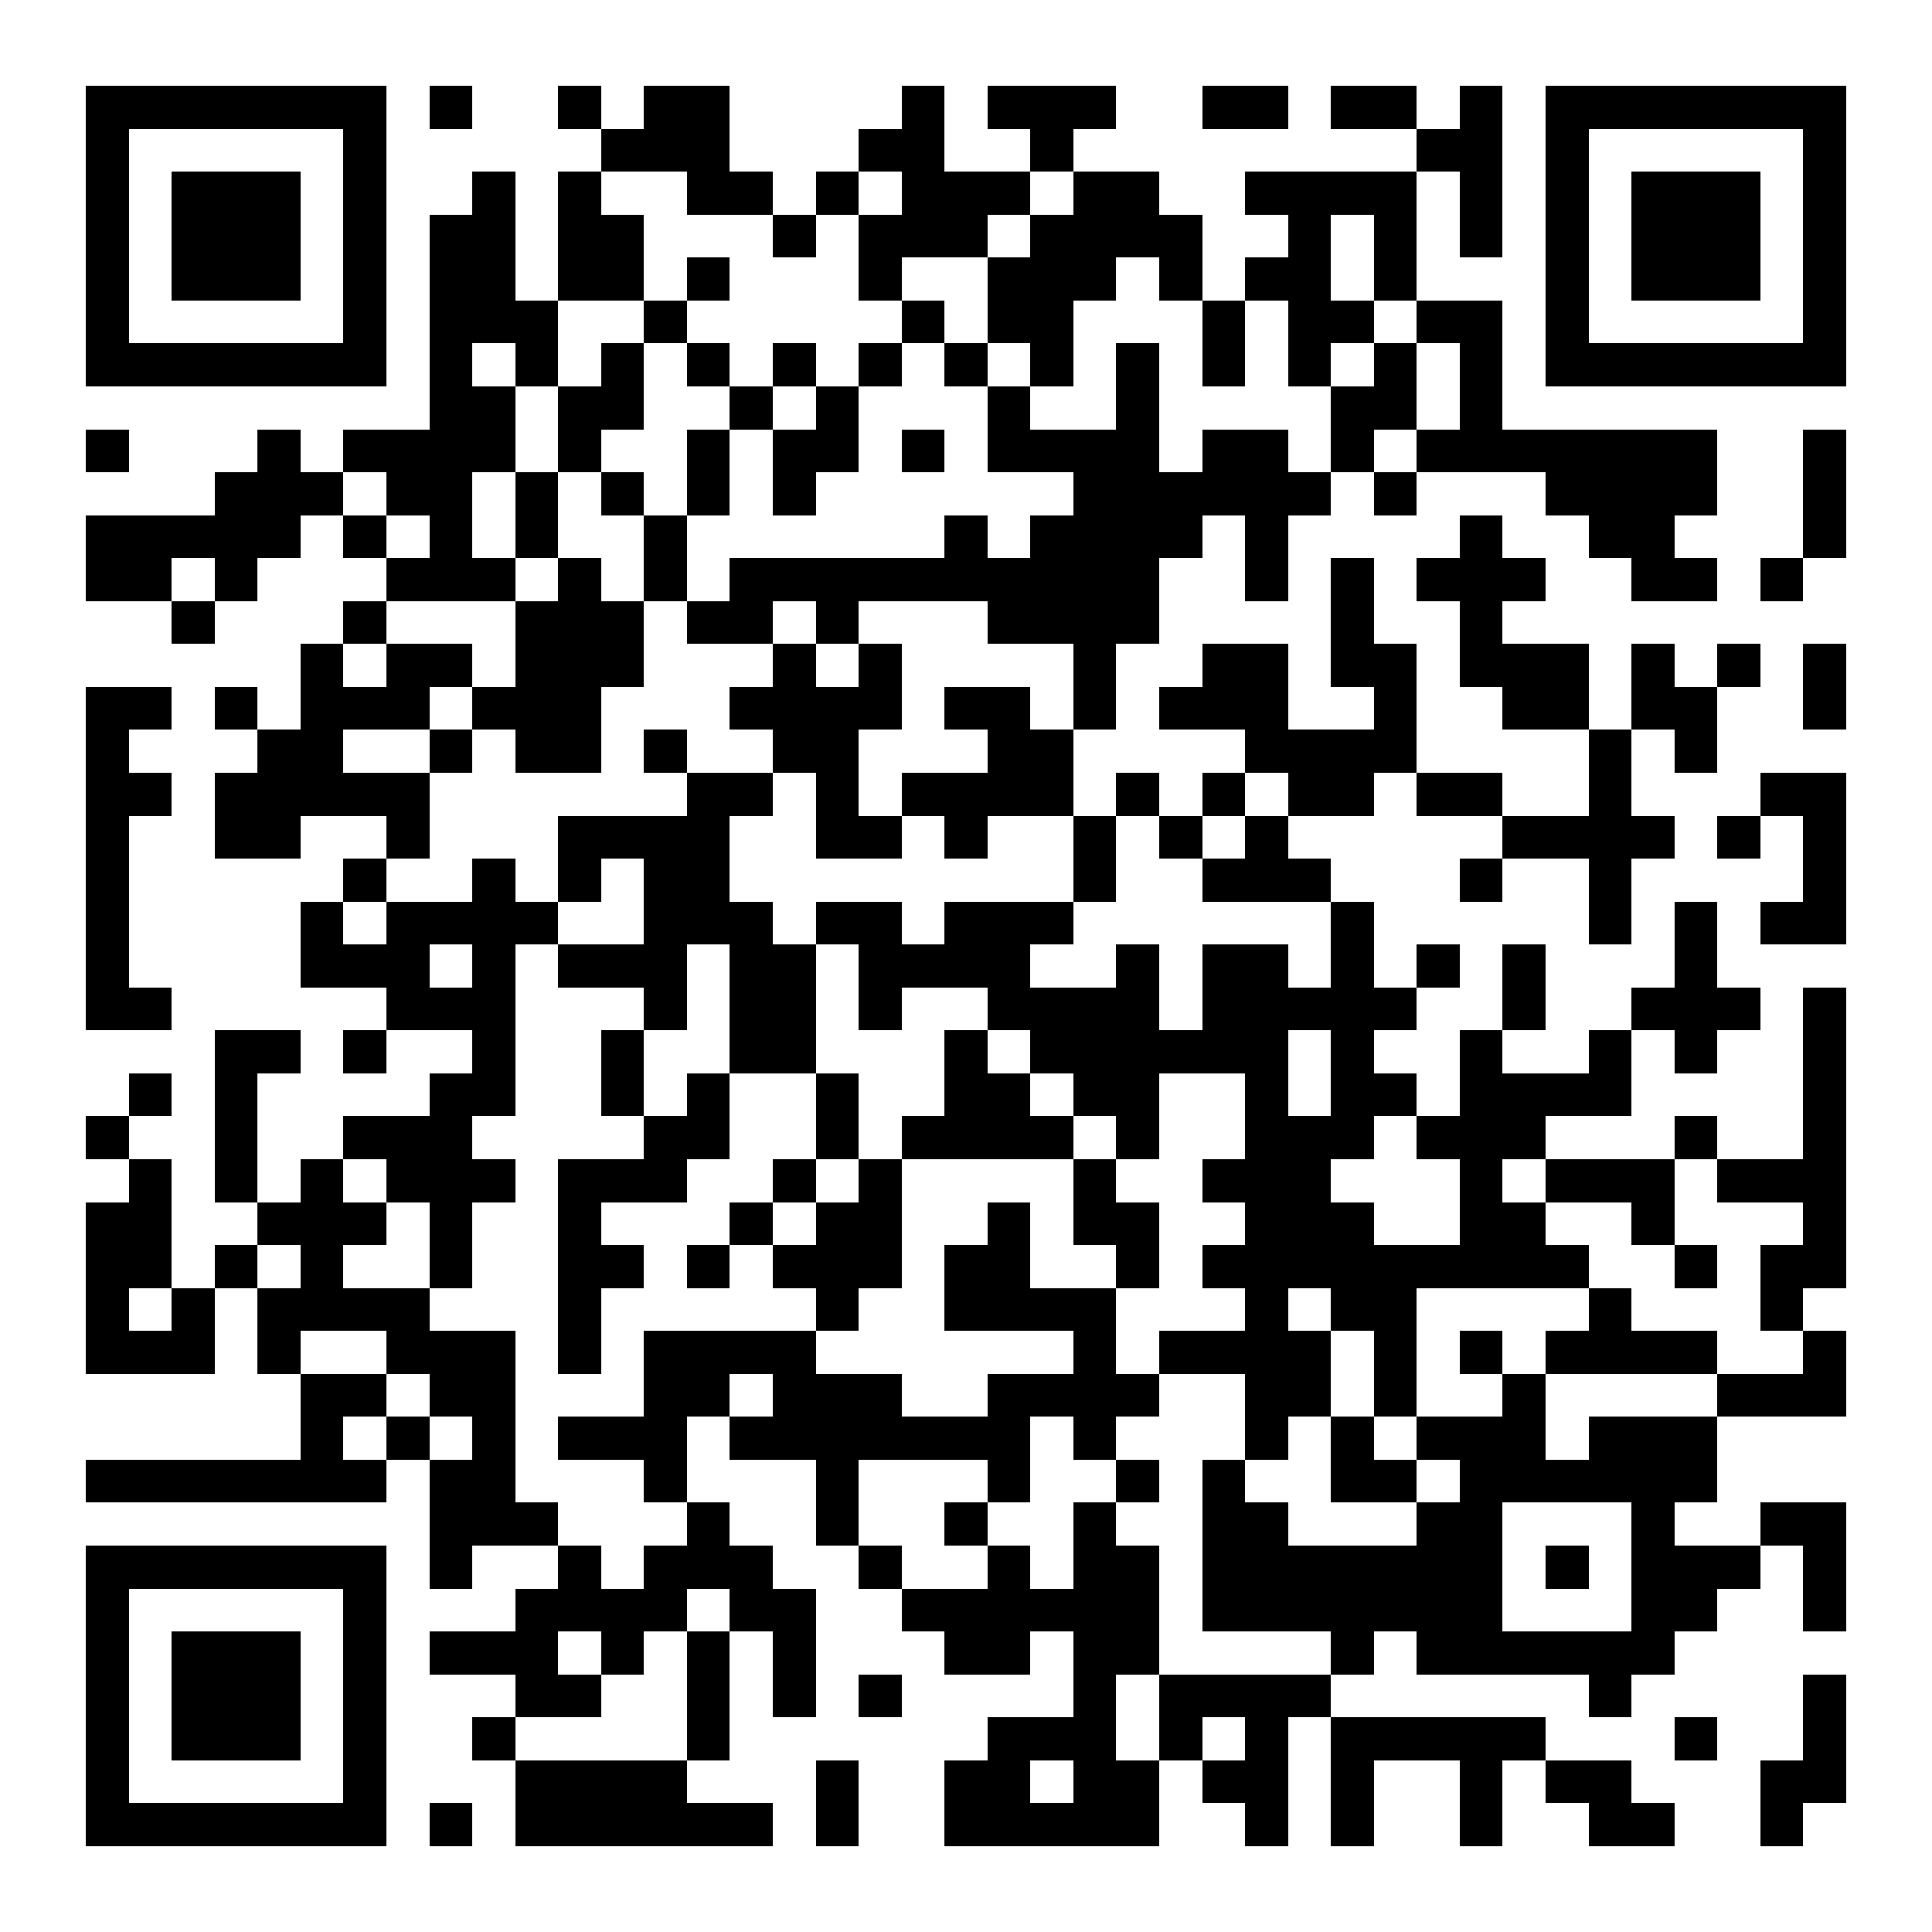
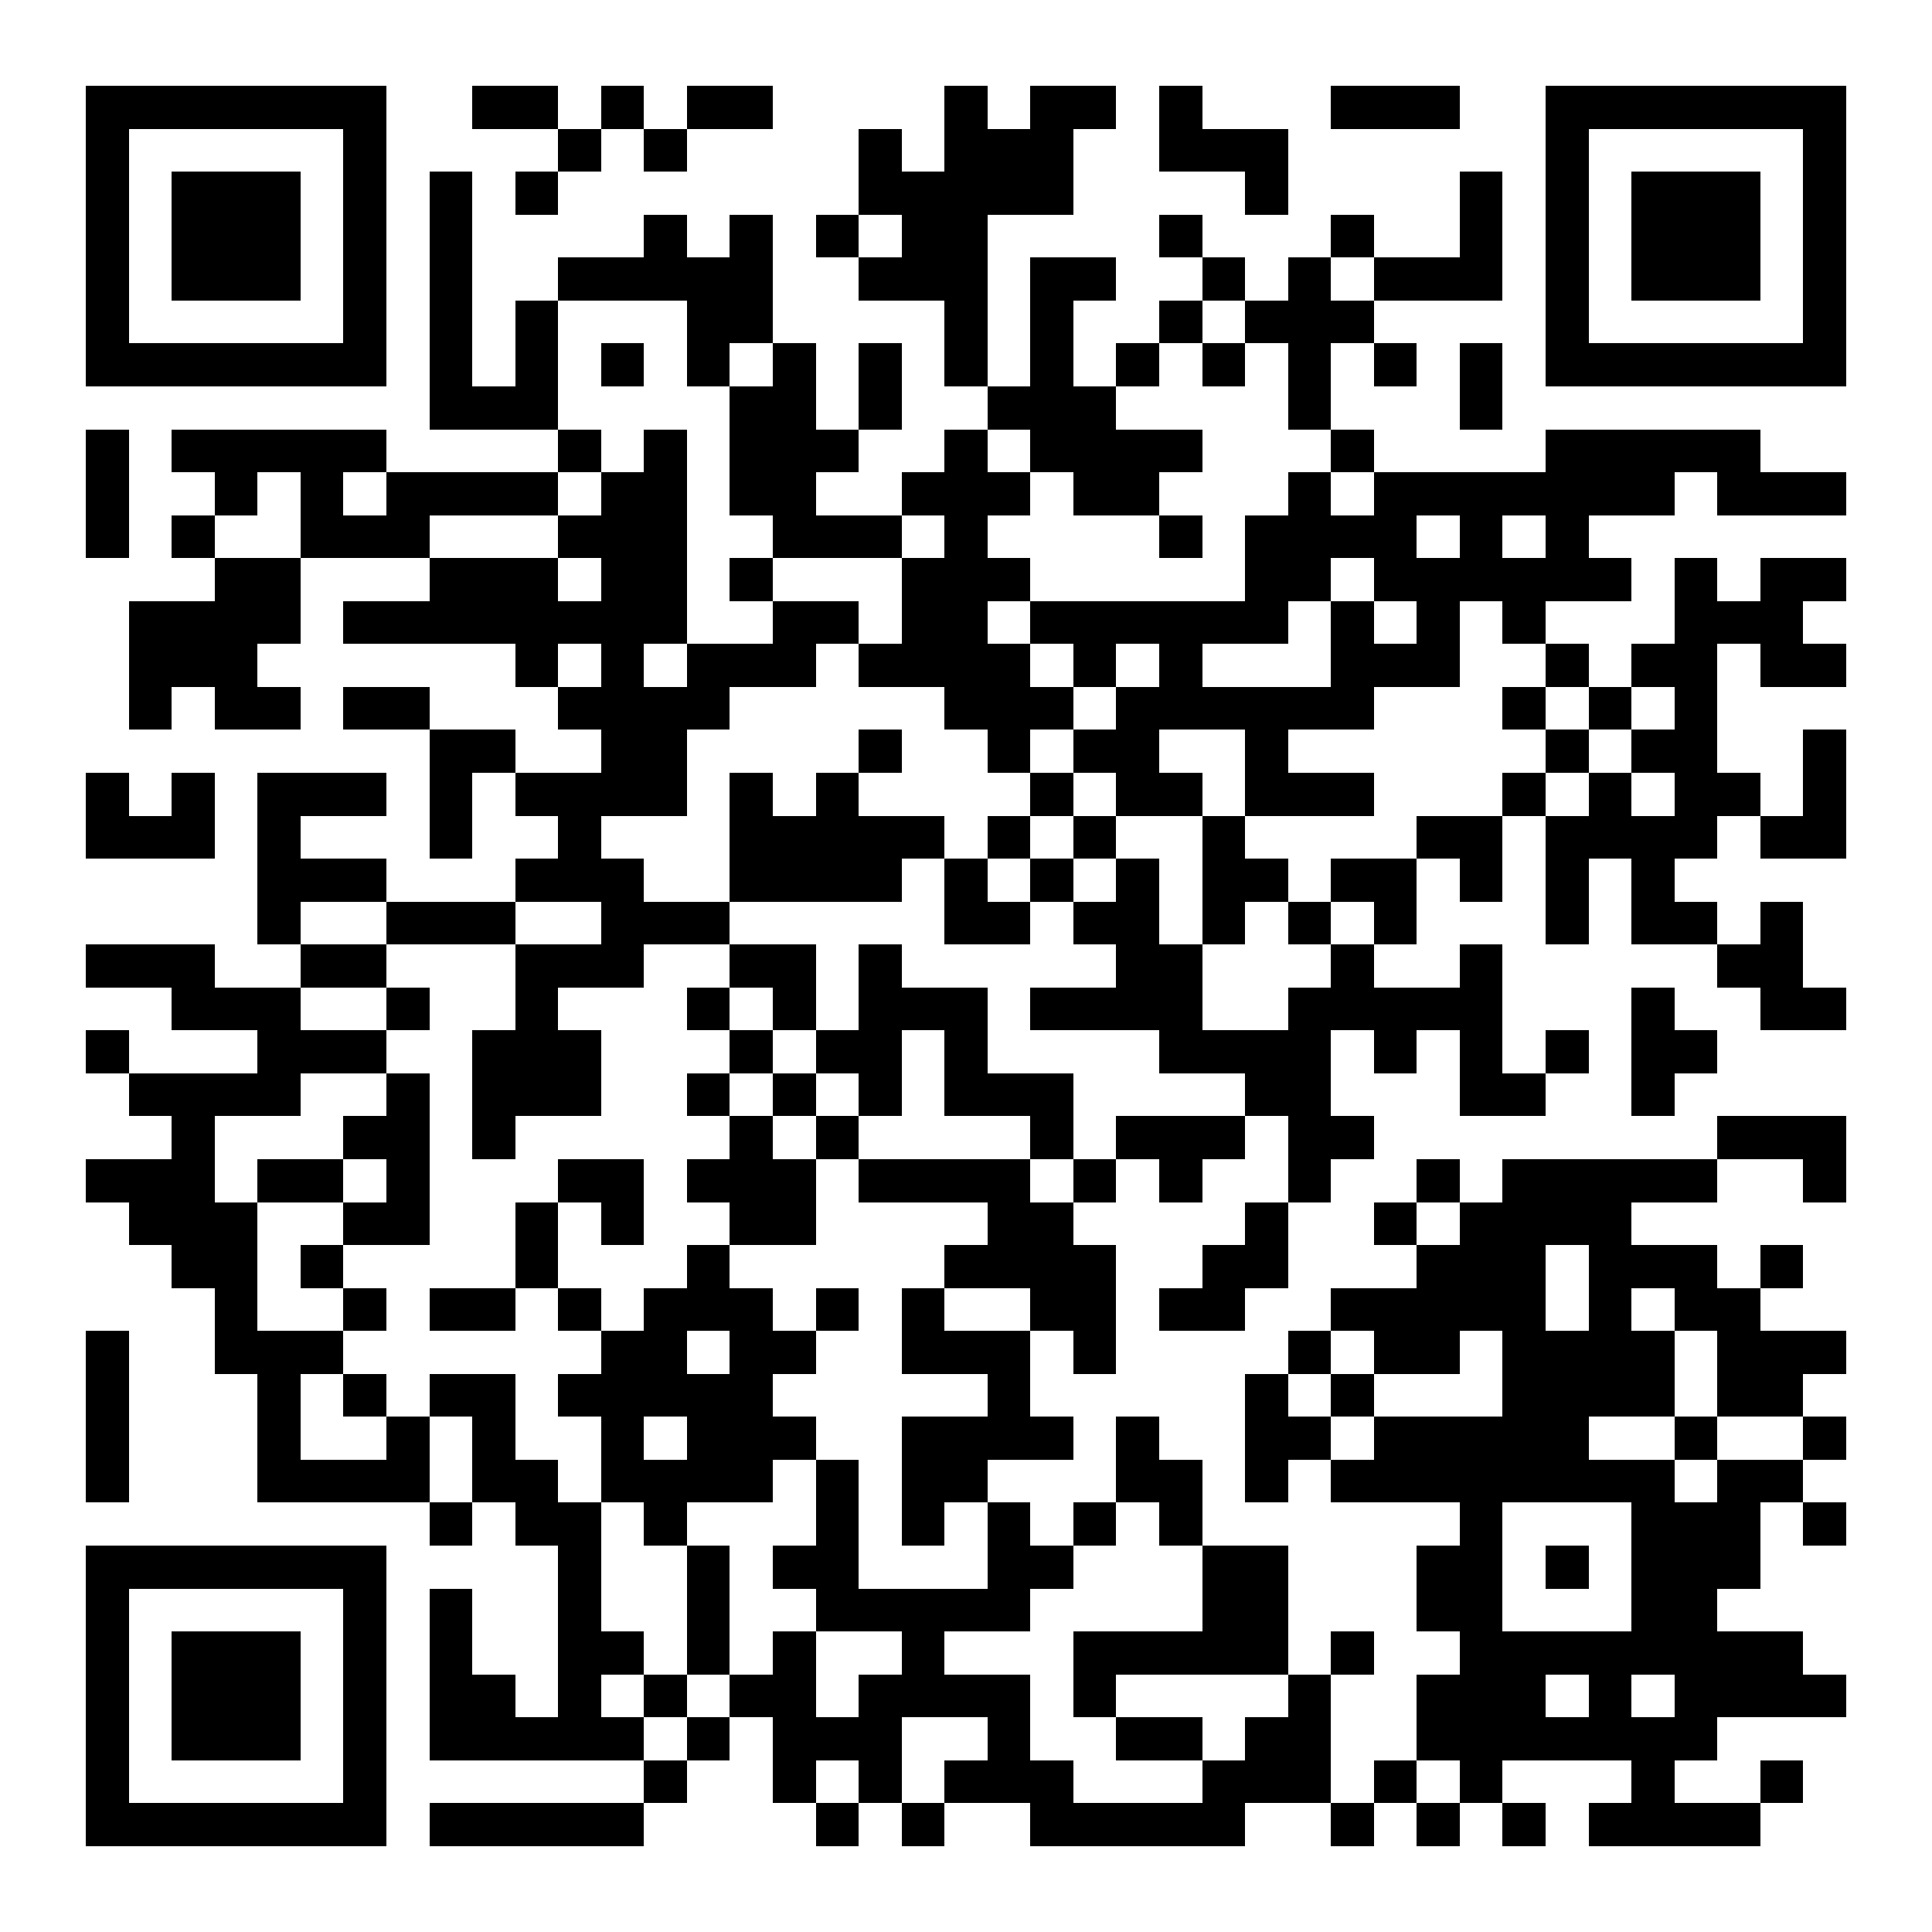
<svg xmlns="http://www.w3.org/2000/svg" viewBox="0 0 45 45" shape-rendering="crispEdges">
  <path fill="#ffffff" d="M0 0h45v45H0z" />
-   <path stroke="#000000" d="M2 2.5h7m1 0h1m2 0h1m1 0h2m4 0h1m1 0h3m2 0h2m1 0h2m1 0h1m1 0h7M2 3.5h1m5 0h1m5 0h3m3 0h2m2 0h1m8 0h2m1 0h1m5 0h1M2 4.5h1m1 0h3m1 0h1m2 0h1m1 0h1m2 0h2m1 0h1m1 0h3m1 0h2m2 0h4m1 0h1m1 0h1m1 0h3m1 0h1M2 5.5h1m1 0h3m1 0h1m1 0h2m1 0h2m3 0h1m1 0h3m1 0h4m2 0h1m1 0h1m1 0h1m1 0h1m1 0h3m1 0h1M2 6.5h1m1 0h3m1 0h1m1 0h2m1 0h2m1 0h1m3 0h1m2 0h3m1 0h1m1 0h2m1 0h1m3 0h1m1 0h3m1 0h1M2 7.5h1m5 0h1m1 0h3m2 0h1m5 0h1m1 0h2m3 0h1m1 0h2m1 0h2m1 0h1m5 0h1M2 8.5h7m1 0h1m1 0h1m1 0h1m1 0h1m1 0h1m1 0h1m1 0h1m1 0h1m1 0h1m1 0h1m1 0h1m1 0h1m1 0h1m1 0h7M10 9.5h2m1 0h2m2 0h1m1 0h1m3 0h1m2 0h1m4 0h2m1 0h1M2 10.5h1m3 0h1m1 0h4m1 0h1m2 0h1m1 0h2m1 0h1m1 0h4m1 0h2m1 0h1m1 0h7m2 0h1M5 11.5h3m1 0h2m1 0h1m1 0h1m1 0h1m1 0h1m6 0h6m1 0h1m3 0h4m2 0h1M2 12.5h5m1 0h1m1 0h1m1 0h1m2 0h1m6 0h1m1 0h4m1 0h1m4 0h1m2 0h2m3 0h1M2 13.5h2m1 0h1m3 0h3m1 0h1m1 0h1m1 0h10m2 0h1m1 0h1m1 0h3m2 0h2m1 0h1M4 14.5h1m3 0h1m3 0h3m1 0h2m1 0h1m3 0h4m4 0h1m2 0h1M7 15.5h1m1 0h2m1 0h3m3 0h1m1 0h1m4 0h1m2 0h2m1 0h2m1 0h3m1 0h1m1 0h1m1 0h1M2 16.5h2m1 0h1m1 0h3m1 0h3m3 0h4m1 0h2m1 0h1m1 0h3m2 0h1m2 0h2m1 0h2m2 0h1M2 17.5h1m3 0h2m2 0h1m1 0h2m1 0h1m2 0h2m3 0h2m4 0h4m4 0h1m1 0h1M2 18.5h2m1 0h5m6 0h2m1 0h1m1 0h4m1 0h1m1 0h1m1 0h2m1 0h2m2 0h1m3 0h2M2 19.5h1m2 0h2m2 0h1m3 0h4m2 0h2m1 0h1m2 0h1m1 0h1m1 0h1m5 0h4m1 0h1m1 0h1M2 20.5h1m5 0h1m2 0h1m1 0h1m1 0h2m8 0h1m2 0h3m3 0h1m2 0h1m4 0h1M2 21.5h1m4 0h1m1 0h4m2 0h3m1 0h2m1 0h3m6 0h1m5 0h1m1 0h1m1 0h2M2 22.5h1m4 0h3m1 0h1m1 0h3m1 0h2m1 0h4m2 0h1m1 0h2m1 0h1m1 0h1m1 0h1m3 0h1M2 23.5h2m5 0h3m3 0h1m1 0h2m1 0h1m2 0h4m1 0h5m2 0h1m2 0h3m1 0h1M5 24.5h2m1 0h1m2 0h1m2 0h1m2 0h2m3 0h1m1 0h6m1 0h1m2 0h1m2 0h1m1 0h1m2 0h1M3 25.5h1m1 0h1m4 0h2m2 0h1m1 0h1m2 0h1m2 0h2m1 0h2m2 0h1m1 0h2m1 0h4m4 0h1M2 26.5h1m2 0h1m2 0h3m4 0h2m2 0h1m1 0h4m1 0h1m2 0h3m1 0h3m3 0h1m2 0h1M3 27.5h1m1 0h1m1 0h1m1 0h3m1 0h3m2 0h1m1 0h1m4 0h1m2 0h3m3 0h1m1 0h3m1 0h3M2 28.5h2m2 0h3m1 0h1m2 0h1m3 0h1m1 0h2m2 0h1m1 0h2m2 0h3m2 0h2m2 0h1m3 0h1M2 29.5h2m1 0h1m1 0h1m2 0h1m2 0h2m1 0h1m1 0h3m1 0h2m2 0h1m1 0h9m2 0h1m1 0h2M2 30.5h1m1 0h1m1 0h4m3 0h1m5 0h1m2 0h4m3 0h1m1 0h2m4 0h1m3 0h1M2 31.5h3m1 0h1m2 0h3m1 0h1m1 0h4m6 0h1m1 0h4m1 0h1m1 0h1m1 0h4m2 0h1M7 32.5h2m1 0h2m3 0h2m1 0h3m2 0h4m2 0h2m1 0h1m2 0h1m4 0h3M7 33.5h1m1 0h1m1 0h1m1 0h3m1 0h7m1 0h1m3 0h1m1 0h1m1 0h3m1 0h3M2 34.5h7m1 0h2m3 0h1m3 0h1m3 0h1m2 0h1m1 0h1m2 0h2m1 0h6M10 35.5h3m3 0h1m2 0h1m2 0h1m2 0h1m2 0h2m3 0h2m3 0h1m2 0h2M2 36.5h7m1 0h1m2 0h1m1 0h3m2 0h1m2 0h1m1 0h2m1 0h7m1 0h1m1 0h3m1 0h1M2 37.5h1m5 0h1m3 0h4m1 0h2m2 0h6m1 0h7m3 0h2m2 0h1M2 38.5h1m1 0h3m1 0h1m1 0h3m1 0h1m1 0h1m1 0h1m3 0h2m1 0h2m4 0h1m1 0h6M2 39.5h1m1 0h3m1 0h1m3 0h2m2 0h1m1 0h1m1 0h1m4 0h1m1 0h4m6 0h1m4 0h1M2 40.5h1m1 0h3m1 0h1m2 0h1m4 0h1m6 0h3m1 0h1m1 0h1m1 0h5m3 0h1m2 0h1M2 41.5h1m5 0h1m3 0h4m3 0h1m2 0h2m1 0h2m1 0h2m1 0h1m2 0h1m1 0h2m3 0h2M2 42.5h7m1 0h1m1 0h6m1 0h1m2 0h5m2 0h1m1 0h1m2 0h1m2 0h2m2 0h1" />
+   <path stroke="#000000" d="M2 2.5h7m2 0h2m1 0h1m1 0h2m4 0h1m1 0h2m1 0h1m3 0h3m2 0h7M2 3.5h1m5 0h1m4 0h1m1 0h1m4 0h1m1 0h3m2 0h3m6 0h1m5 0h1M2 4.5h1m1 0h3m1 0h1m1 0h1m1 0h1m7 0h5m4 0h1m4 0h1m1 0h1m1 0h3m1 0h1M2 5.5h1m1 0h3m1 0h1m1 0h1m4 0h1m1 0h1m1 0h1m1 0h2m4 0h1m3 0h1m2 0h1m1 0h1m1 0h3m1 0h1M2 6.5h1m1 0h3m1 0h1m1 0h1m2 0h5m2 0h3m1 0h2m2 0h1m1 0h1m1 0h3m1 0h1m1 0h3m1 0h1M2 7.5h1m5 0h1m1 0h1m1 0h1m3 0h2m4 0h1m1 0h1m2 0h1m1 0h3m4 0h1m5 0h1M2 8.5h7m1 0h1m1 0h1m1 0h1m1 0h1m1 0h1m1 0h1m1 0h1m1 0h1m1 0h1m1 0h1m1 0h1m1 0h1m1 0h1m1 0h7M10 9.5h3m4 0h2m1 0h1m2 0h3m4 0h1m3 0h1M2 10.5h1m1 0h5m4 0h1m1 0h1m1 0h3m2 0h1m1 0h4m3 0h1m4 0h5M2 11.5h1m2 0h1m1 0h1m1 0h4m1 0h2m1 0h2m2 0h3m1 0h2m3 0h1m1 0h7m1 0h3M2 12.5h1m1 0h1m2 0h3m3 0h3m2 0h3m1 0h1m4 0h1m1 0h4m1 0h1m1 0h1M5 13.5h2m3 0h3m1 0h2m1 0h1m3 0h3m5 0h2m1 0h6m1 0h1m1 0h2M3 14.5h4m1 0h8m2 0h2m1 0h2m1 0h6m1 0h1m1 0h1m1 0h1m3 0h3M3 15.5h3m6 0h1m1 0h1m1 0h3m1 0h4m1 0h1m1 0h1m3 0h3m2 0h1m1 0h2m1 0h2M3 16.5h1m1 0h2m1 0h2m3 0h4m5 0h3m1 0h6m3 0h1m1 0h1m1 0h1M10 17.5h2m2 0h2m4 0h1m2 0h1m1 0h2m2 0h1m6 0h1m1 0h2m2 0h1M2 18.5h1m1 0h1m1 0h3m1 0h1m1 0h4m1 0h1m1 0h1m4 0h1m1 0h2m1 0h3m3 0h1m1 0h1m1 0h2m1 0h1M2 19.5h3m1 0h1m3 0h1m2 0h1m3 0h5m1 0h1m1 0h1m2 0h1m4 0h2m1 0h4m1 0h2M6 20.5h3m3 0h3m2 0h4m1 0h1m1 0h1m1 0h1m1 0h2m1 0h2m1 0h1m1 0h1m1 0h1M6 21.5h1m2 0h3m2 0h3m5 0h2m1 0h2m1 0h1m1 0h1m1 0h1m3 0h1m1 0h2m1 0h1M2 22.5h3m2 0h2m3 0h3m2 0h2m1 0h1m5 0h2m3 0h1m2 0h1m5 0h2M4 23.5h3m2 0h1m2 0h1m3 0h1m1 0h1m1 0h3m1 0h4m2 0h5m3 0h1m2 0h2M2 24.5h1m3 0h3m2 0h3m3 0h1m1 0h2m1 0h1m4 0h4m1 0h1m1 0h1m1 0h1m1 0h2M3 25.5h4m2 0h1m1 0h3m2 0h1m1 0h1m1 0h1m1 0h3m4 0h2m3 0h2m2 0h1M4 26.5h1m3 0h2m1 0h1m5 0h1m1 0h1m4 0h1m1 0h3m1 0h2m8 0h3M2 27.5h3m1 0h2m1 0h1m3 0h2m1 0h3m1 0h4m1 0h1m1 0h1m2 0h1m2 0h1m1 0h5m2 0h1M3 28.5h3m2 0h2m2 0h1m1 0h1m2 0h2m4 0h2m4 0h1m2 0h1m1 0h4M4 29.5h2m1 0h1m4 0h1m3 0h1m5 0h4m2 0h2m3 0h3m1 0h3m1 0h1M5 30.5h1m2 0h1m1 0h2m1 0h1m1 0h3m1 0h1m1 0h1m2 0h2m1 0h2m2 0h5m1 0h1m1 0h2M2 31.5h1m2 0h3m6 0h2m1 0h2m2 0h3m1 0h1m4 0h1m1 0h2m1 0h4m1 0h3M2 32.5h1m3 0h1m1 0h1m1 0h2m1 0h5m5 0h1m5 0h1m1 0h1m3 0h4m1 0h2M2 33.5h1m3 0h1m2 0h1m1 0h1m2 0h1m1 0h3m2 0h4m1 0h1m2 0h2m1 0h5m2 0h1m2 0h1M2 34.5h1m3 0h4m1 0h2m1 0h4m1 0h1m1 0h2m3 0h2m1 0h1m1 0h8m1 0h2M10 35.5h1m1 0h2m1 0h1m3 0h1m1 0h1m1 0h1m1 0h1m1 0h1m6 0h1m3 0h3m1 0h1M2 36.5h7m4 0h1m2 0h1m1 0h2m3 0h2m3 0h2m3 0h2m1 0h1m1 0h3M2 37.5h1m5 0h1m1 0h1m2 0h1m2 0h1m2 0h5m4 0h2m3 0h2m3 0h2M2 38.5h1m1 0h3m1 0h1m1 0h1m2 0h2m1 0h1m1 0h1m2 0h1m3 0h5m1 0h1m2 0h8M2 39.5h1m1 0h3m1 0h1m1 0h2m1 0h1m1 0h1m1 0h2m1 0h4m1 0h1m4 0h1m2 0h3m1 0h1m1 0h4M2 40.5h1m1 0h3m1 0h1m1 0h5m1 0h1m1 0h3m2 0h1m2 0h2m1 0h2m2 0h7M2 41.5h1m5 0h1m6 0h1m2 0h1m1 0h1m1 0h3m3 0h3m1 0h1m1 0h1m3 0h1m2 0h1M2 42.5h7m1 0h5m4 0h1m1 0h1m2 0h5m2 0h1m1 0h1m1 0h1m1 0h4" />
</svg>
